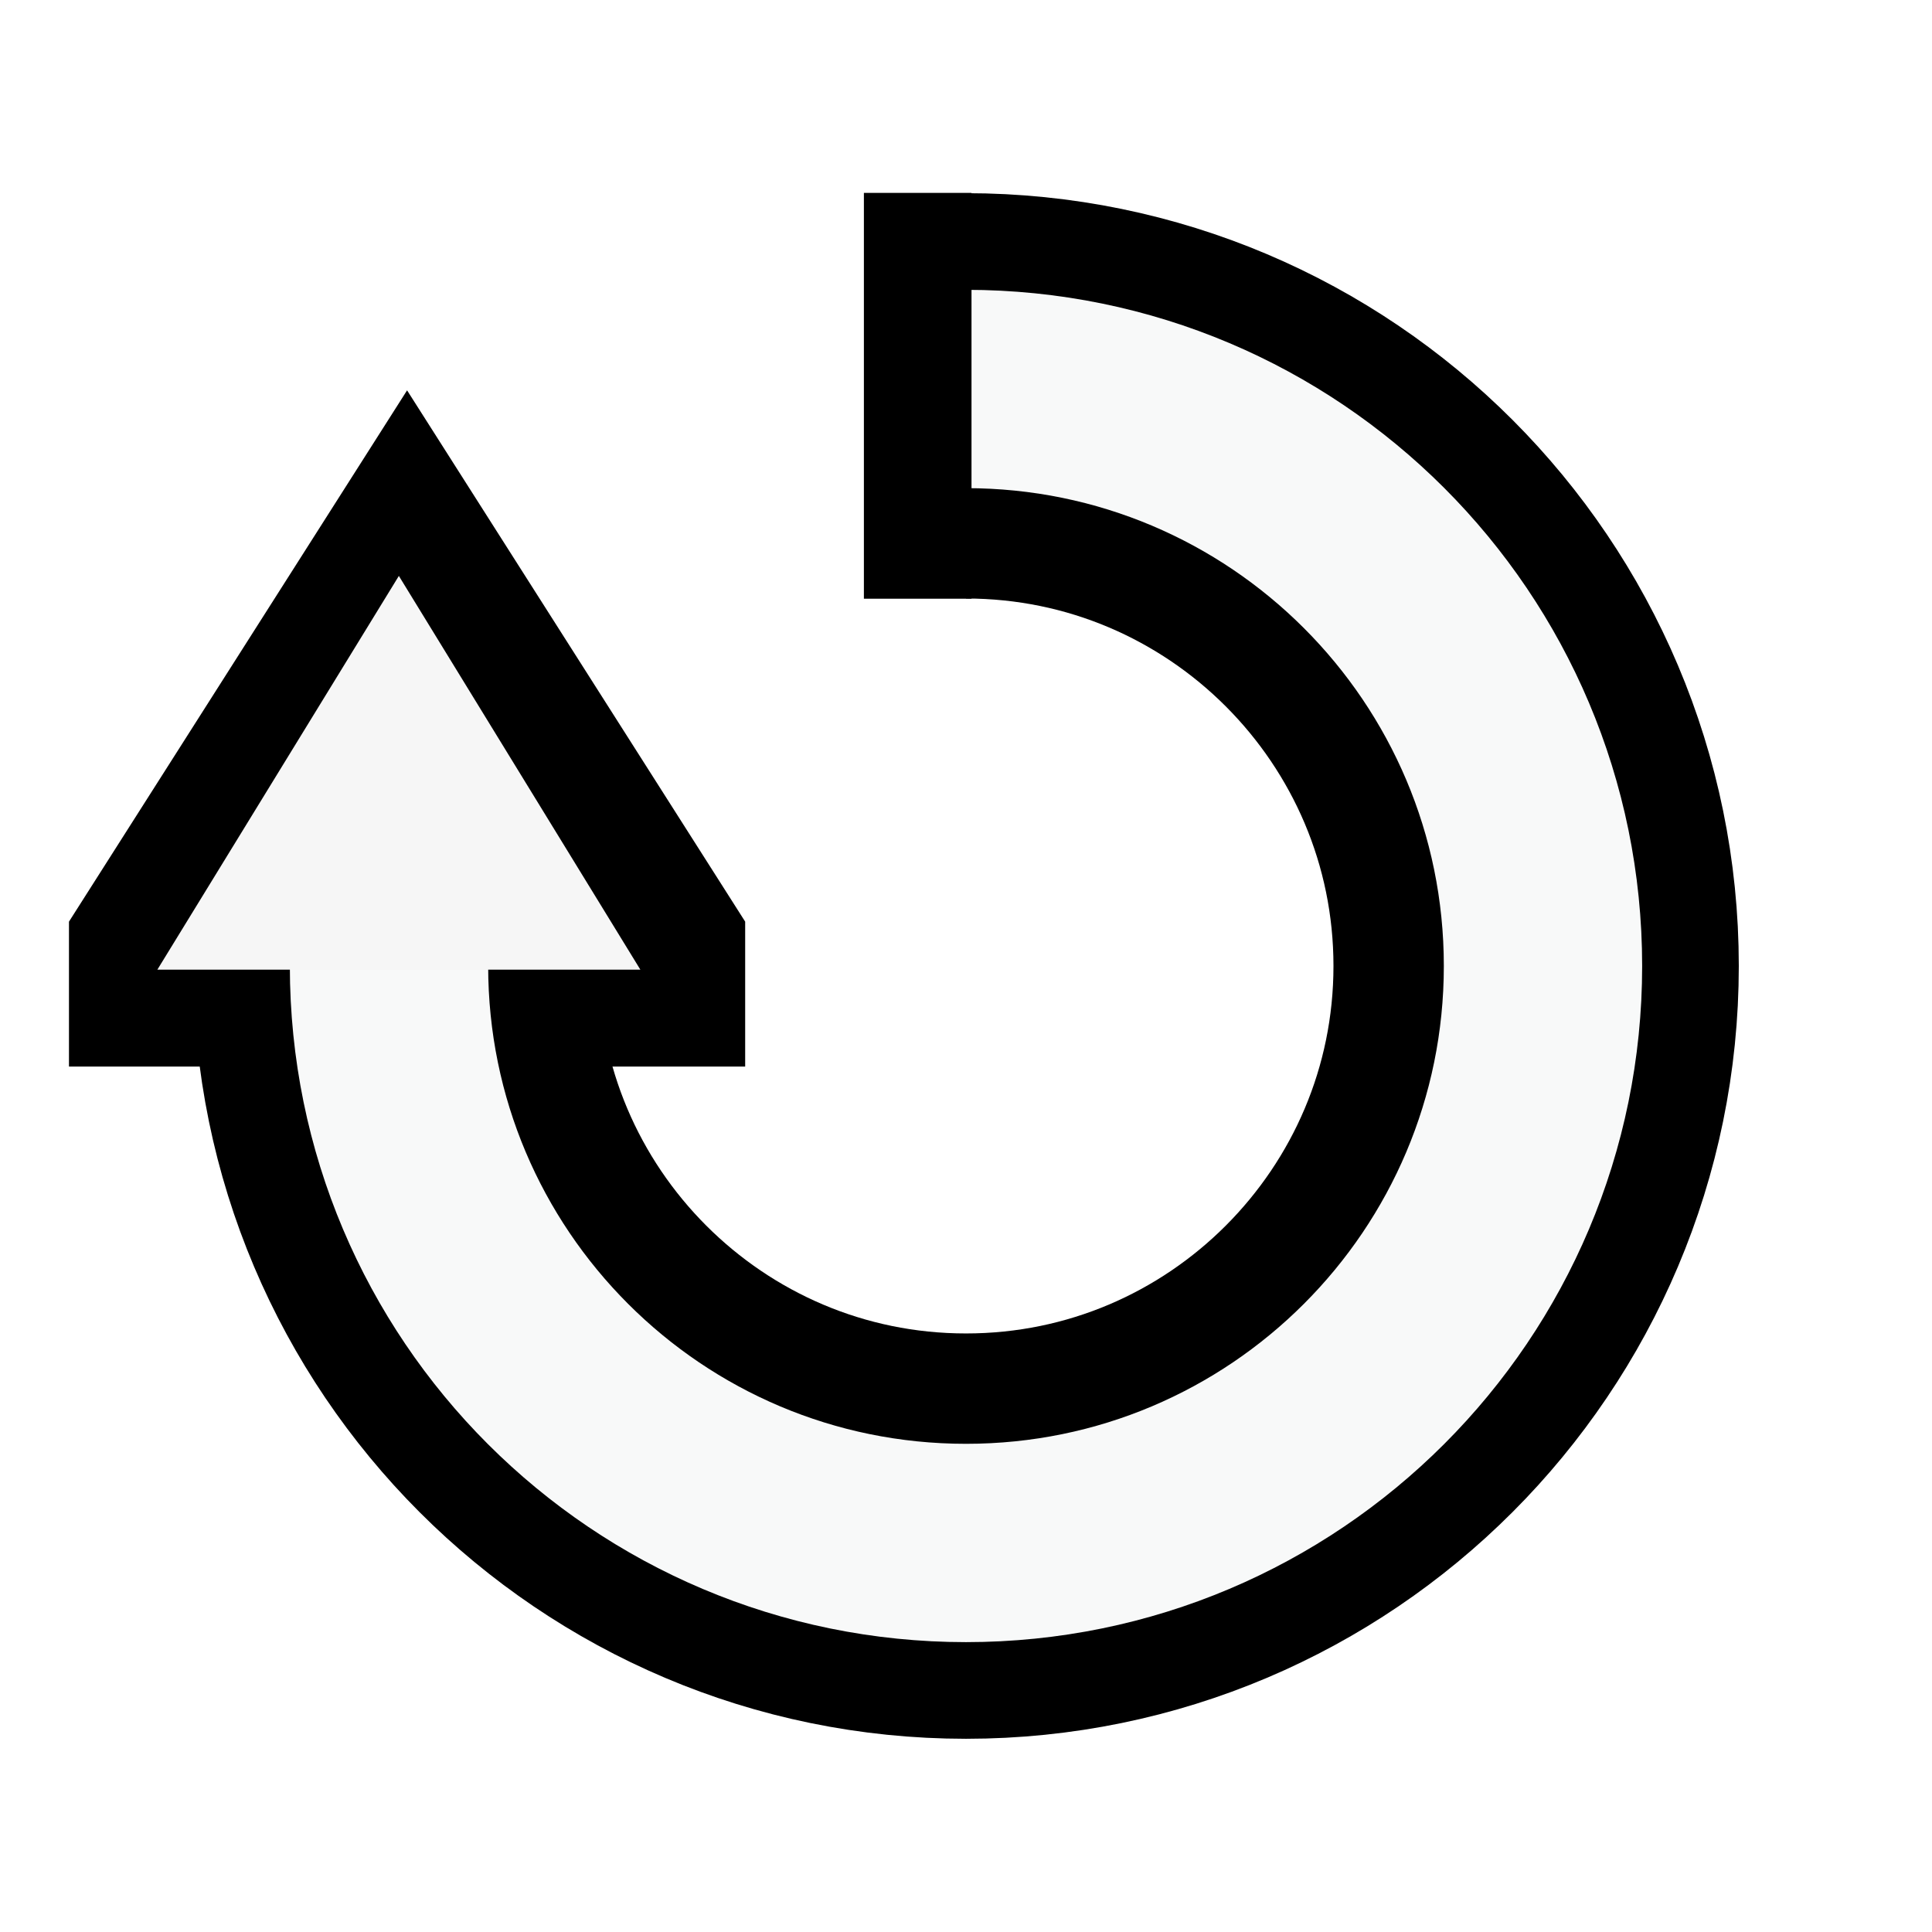
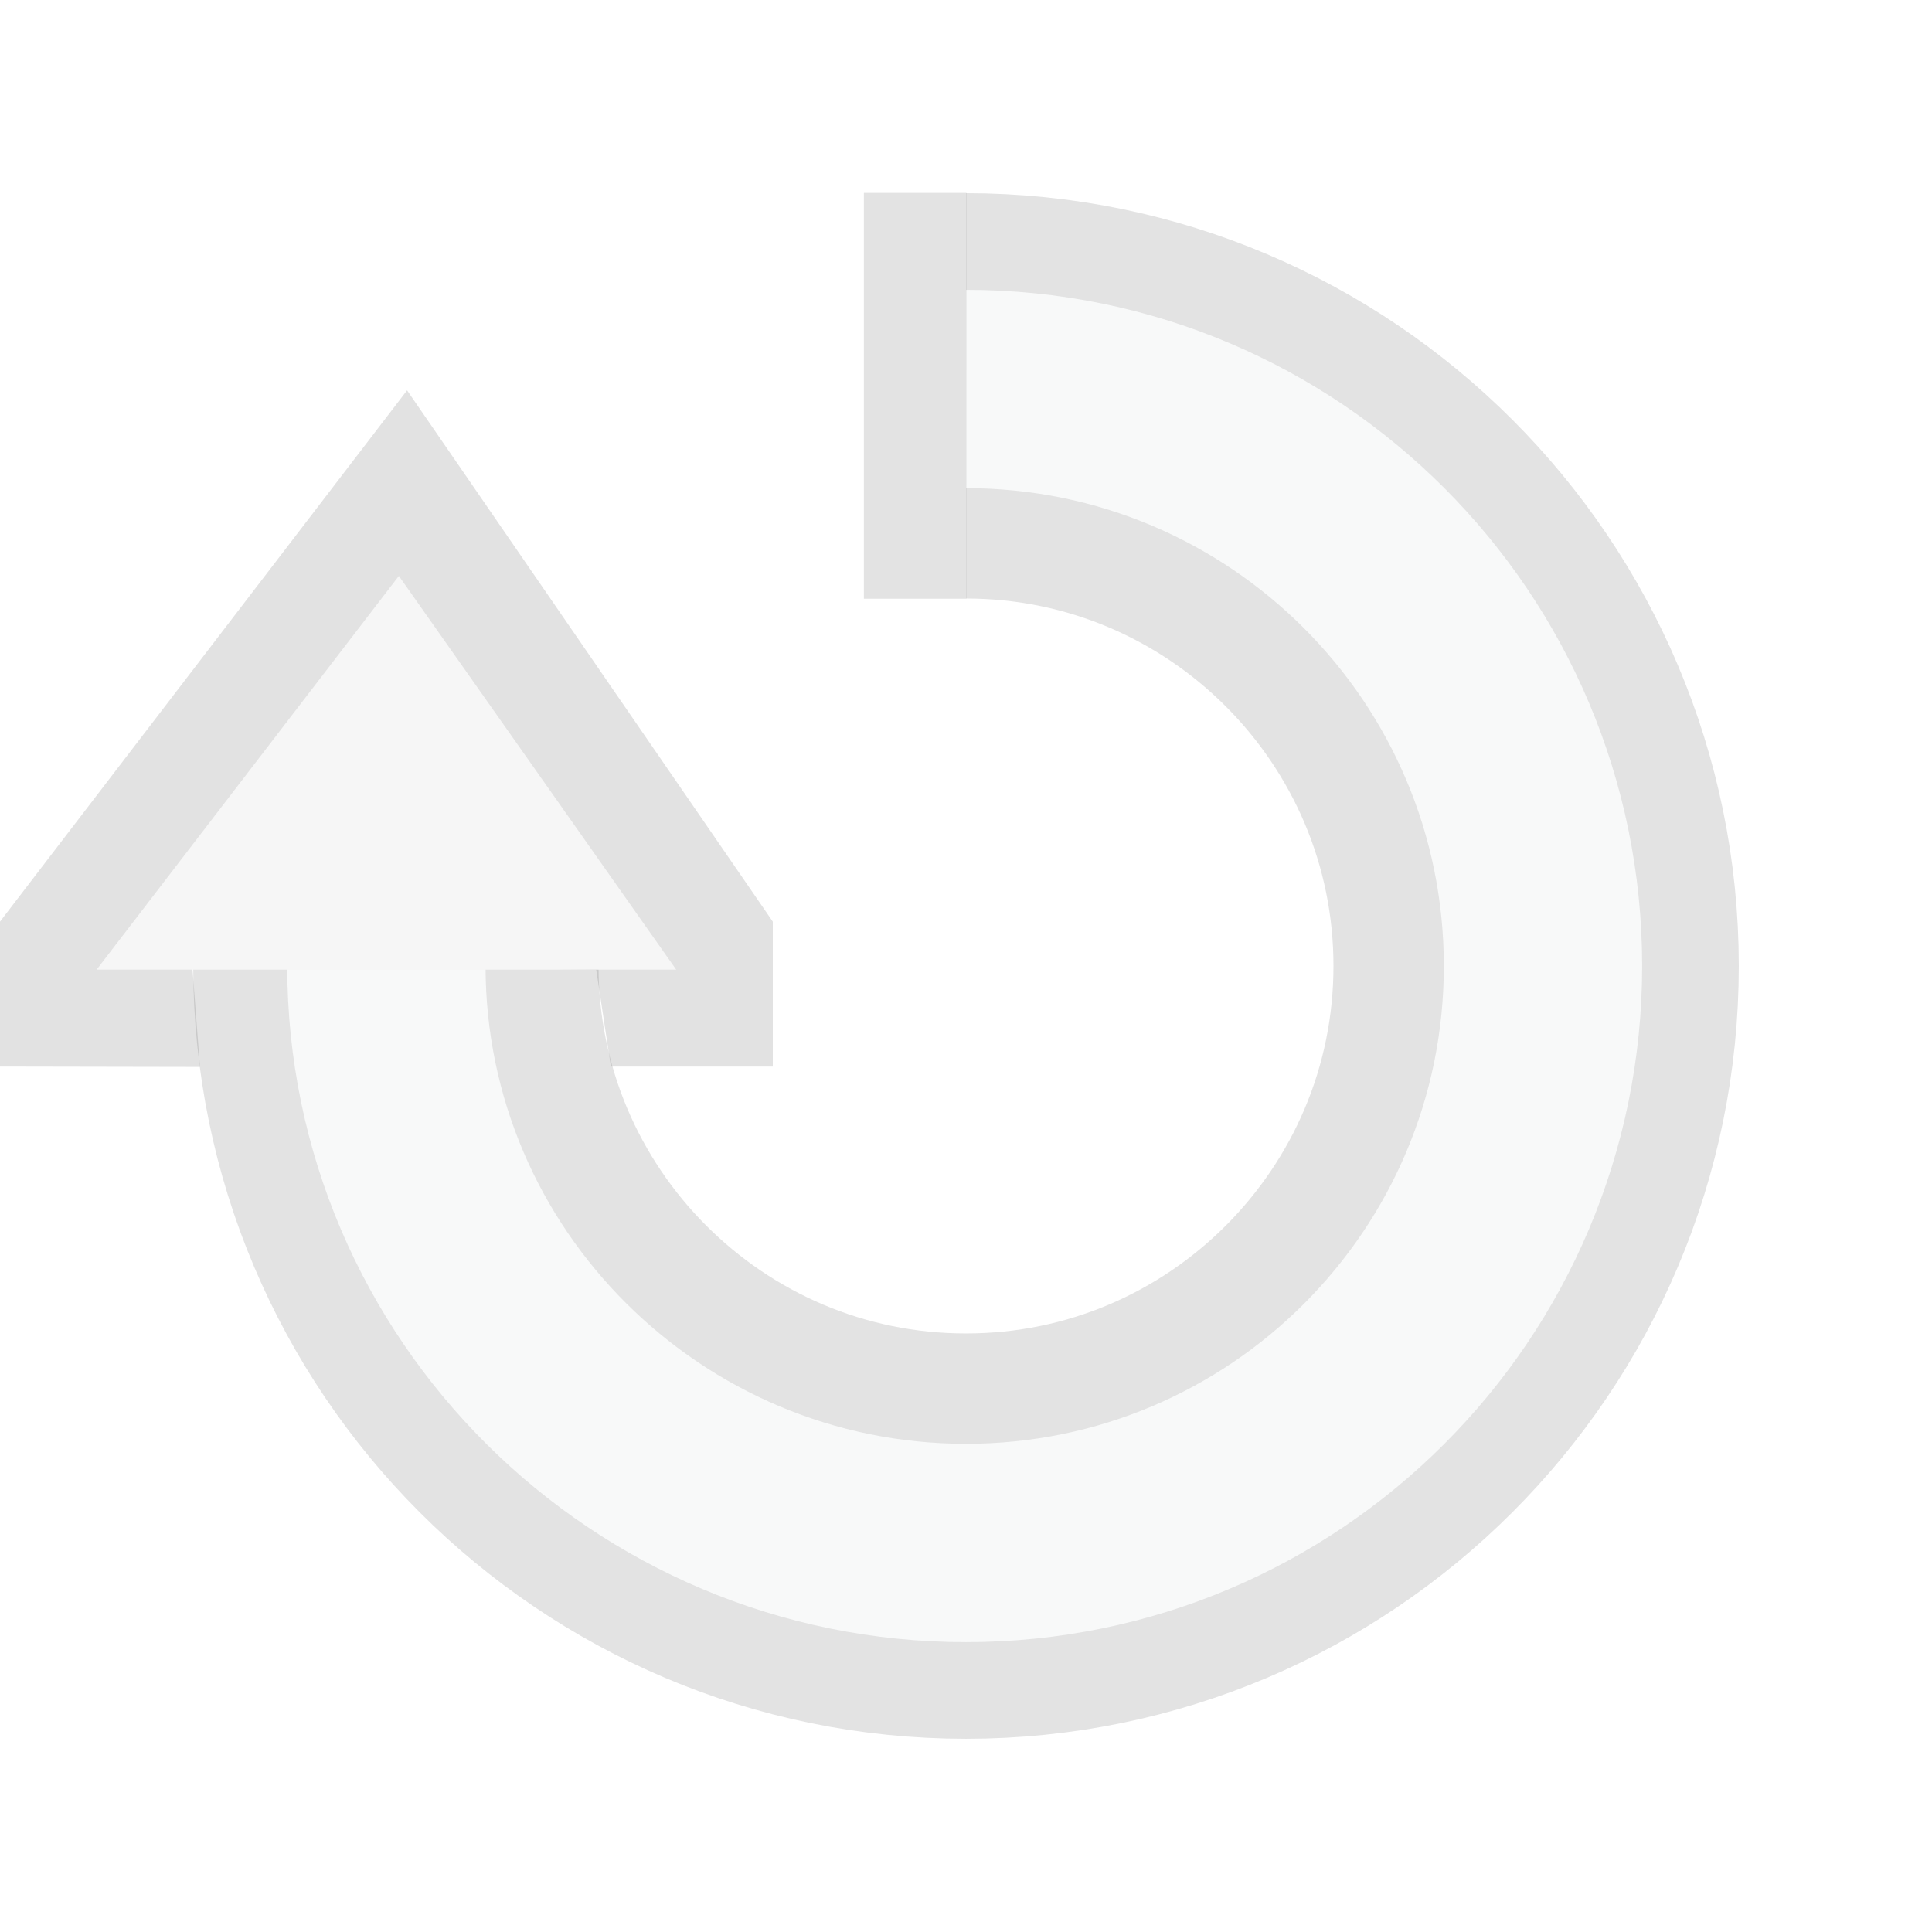
<svg xmlns="http://www.w3.org/2000/svg" width="20" height="20" viewBox="0 0 20 20" version="1.1" id="svg8">
  <defs id="defs2">
    <marker orient="auto" refY="0" refX="0" id="TriangleOutS" style="overflow:visible">
      <path id="path994" d="M 5.77,0 -2.88,5 V -5 Z" style="fill:#000000;fill-opacity:1;fill-rule:evenodd;stroke:#000000;stroke-width:1pt;stroke-opacity:1" transform="scale(0.2)" />
    </marker>
    <marker orient="auto" refY="0" refX="0" id="TriangleOutM" style="overflow:visible">
      <path id="path991" d="M 5.77,0 -2.88,5 V -5 Z" style="fill:#000000;fill-opacity:1;fill-rule:evenodd;stroke:#000000;stroke-width:1pt;stroke-opacity:1" transform="scale(0.4)" />
    </marker>
    <marker orient="auto" refY="0" refX="0" id="Arrow1Send" style="overflow:visible">
      <path id="path861" d="M 0,0 5,-5 -12.5,0 5,5 Z" style="fill:#000000;fill-opacity:1;fill-rule:evenodd;stroke:#000000;stroke-width:1pt;stroke-opacity:1" transform="matrix(-0.2,0,0,-0.2,-1.2,0)" />
    </marker>
    <marker orient="auto" refY="0" refX="0" id="TriangleOutL" style="overflow:visible">
      <path id="path988" d="M 5.77,0 -2.88,5 V -5 Z" style="fill:#000000;fill-opacity:1;fill-rule:evenodd;stroke:#000000;stroke-width:1pt;stroke-opacity:1" transform="scale(0.8)" />
    </marker>
    <marker orient="auto" refY="0" refX="0" id="Arrow1Lend" style="overflow:visible">
      <path id="path849" d="M 0,0 5,-5 -12.5,0 5,5 Z" style="fill:#000000;fill-opacity:1;fill-rule:evenodd;stroke:#000000;stroke-width:1pt;stroke-opacity:1" transform="matrix(-0.8,0,0,-0.8,-10,0)" />
    </marker>
  </defs>
  <g id="layer1" transform="translate(0,-288.0312)">
-     <path style="fill:none;fill-opacity:1;stroke:#000000;stroke-width:4.196;stroke-miterlimit:4;stroke-dasharray:none;stroke-opacity:1" d="m 10,292.129 c 3.259,0 5.902,2.65 5.902,5.902 0,3.252 -2.642,5.902 -5.902,5.902 -3.259,0 -5.902,-2.65 -5.902,-5.902" id="path843" />
-     <path style="fill:#000000;fill-opacity:1;stroke:none;stroke-width:1px;stroke-linecap:butt;stroke-linejoin:miter;stroke-opacity:1" d="m 0.714,299.072 h 7 v -1.5 l -3.5,-5.5 -3.5,5.5 z" id="path5027" />
-     <path style="fill:none;fill-opacity:1;stroke:#f8f9f9;stroke-width:2.053;stroke-miterlimit:4;stroke-dasharray:none;stroke-opacity:1" d="m 10,292.058 c 3.299,0 5.973,2.674 5.973,5.973 -3e-6,3.299 -2.674,5.973 -5.973,5.973 -3.299,0 -5.973,-2.674 -5.973,-5.973" id="path843-3" />
-     <path style="fill:#f6f6f6;fill-opacity:1;stroke:none;stroke-width:1.009px;stroke-linecap:butt;stroke-linejoin:miter;stroke-opacity:1" d="m 1.629,298.069 h 5 l -2.5,-4.076 z" id="path5044" />
-     <path style="fill:#000000;fill-opacity:1;stroke:none;stroke-width:1.103px;stroke-linecap:butt;stroke-linejoin:miter;stroke-opacity:1" d="M 10.057,290.028 H 8.943 v 4.201 H 10.057 Z" id="path5046" />
+     <path style="fill:none;fill-opacity:1;stroke:#000000;stroke-width:4.196;stroke-miterlimit:4;stroke-dasharray:none;stroke-opacity:0.11" d="m 10,292.129 c 3.259,0 5.902,2.65 5.902,5.902 0,3.252 -2.642,5.902 -5.902,5.902 -3.259,0 -5.902,-2.65 -5.902,-5.902" id="path843" />
+     <path style="fill:#000000;fill-opacity:0.114;stroke:none;stroke-width:1px;stroke-linecap:butt;stroke-linejoin:miter;stroke-opacity:1" d="m 0,299.072 2.07,0.004 -0.082,-1.078 4.184,0.072 0.152,1.002 H 8 v -1.5 l -3.786,-5.5 L 0,297.572 Z" id="path5027" />
+     <path style="fill:none;fill-opacity:1;stroke:#f8f9f9;stroke-width:2.053;stroke-miterlimit:4;stroke-dasharray:none;stroke-opacity:1" d="m 10,292.058 c 3.299,0 5.973,2.674 5.973,5.973 -3e-6,3.299 -2.674,5.973 -5.973,5.973 C 6.701,304.005 4,301.33 4,298.031" id="path843-3" />
+     <path style="fill:#f6f6f6;fill-opacity:1;stroke:none;stroke-width:1.009px;stroke-linecap:butt;stroke-linejoin:miter;stroke-opacity:1" d="M 1,298.069 H 7 L 4.129,293.993 Z" id="path5044" />
+     <path style="fill:#000000;fill-opacity:0.11;stroke:none;stroke-width:1.103px;stroke-linecap:butt;stroke-linejoin:miter;stroke-opacity:1" d="M 10.004,290.028 H 8.943 v 4.201 h 1.06 z" id="path5046" />
  </g>
</svg>
